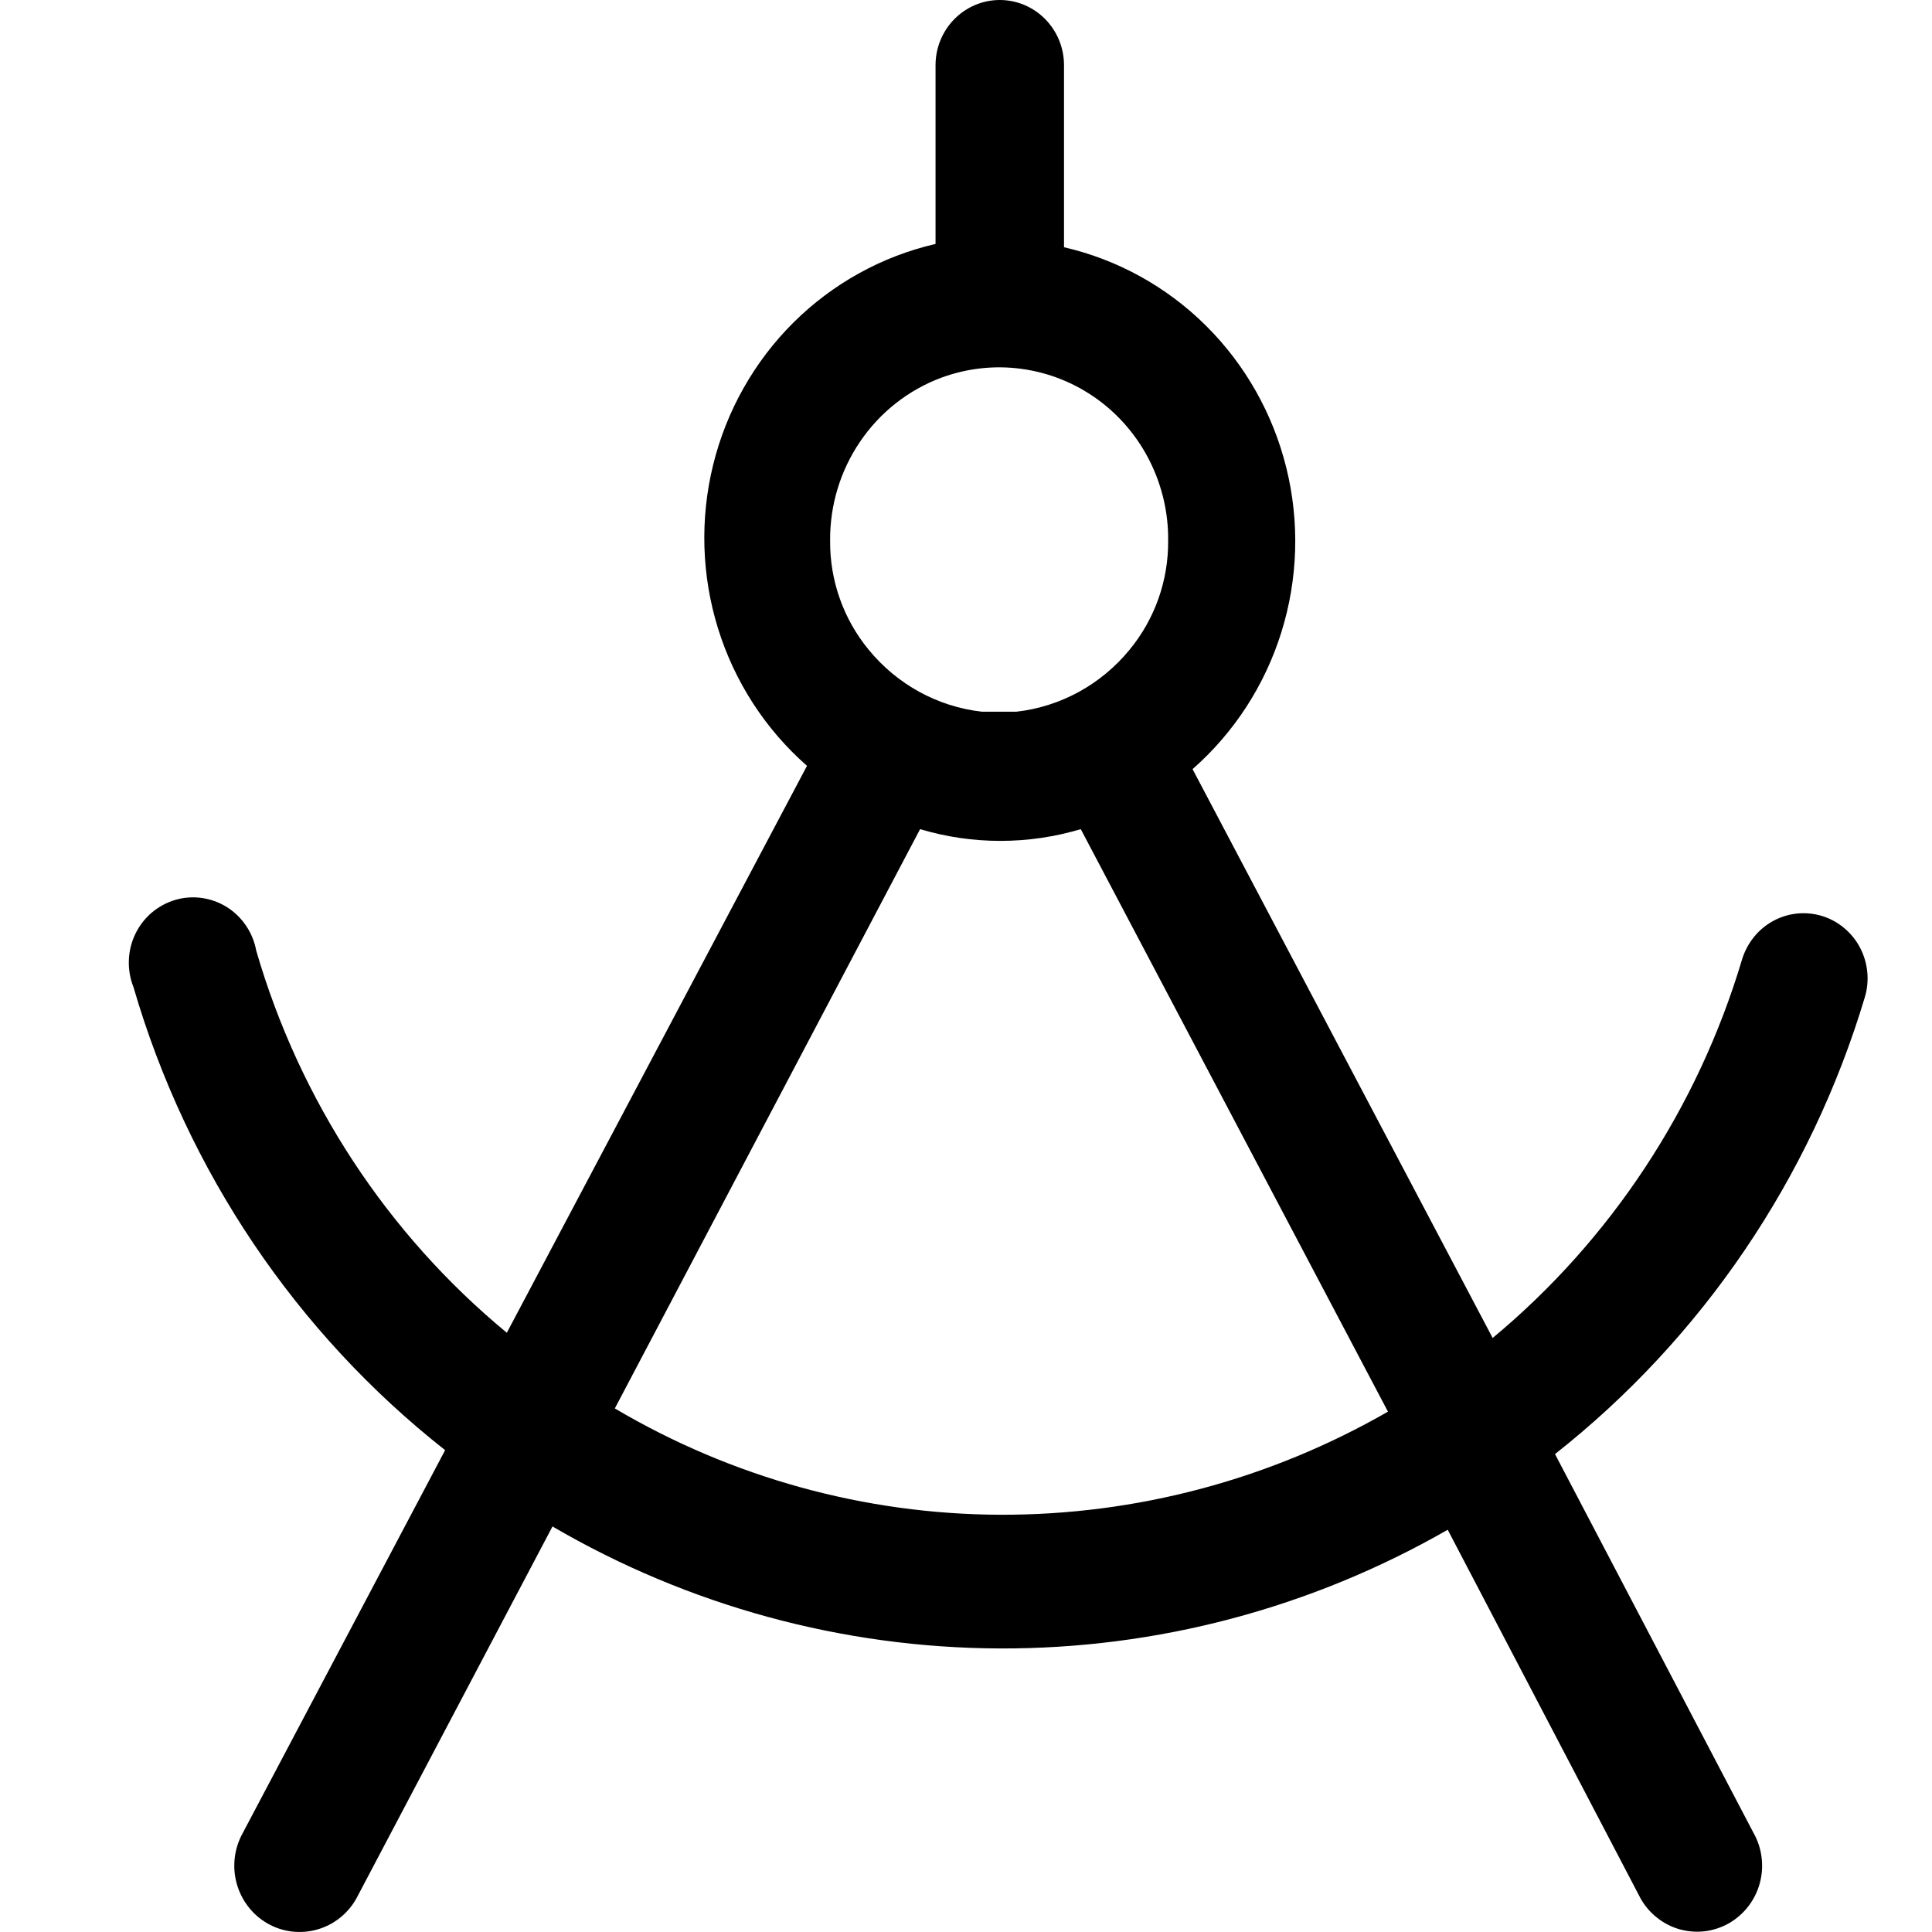
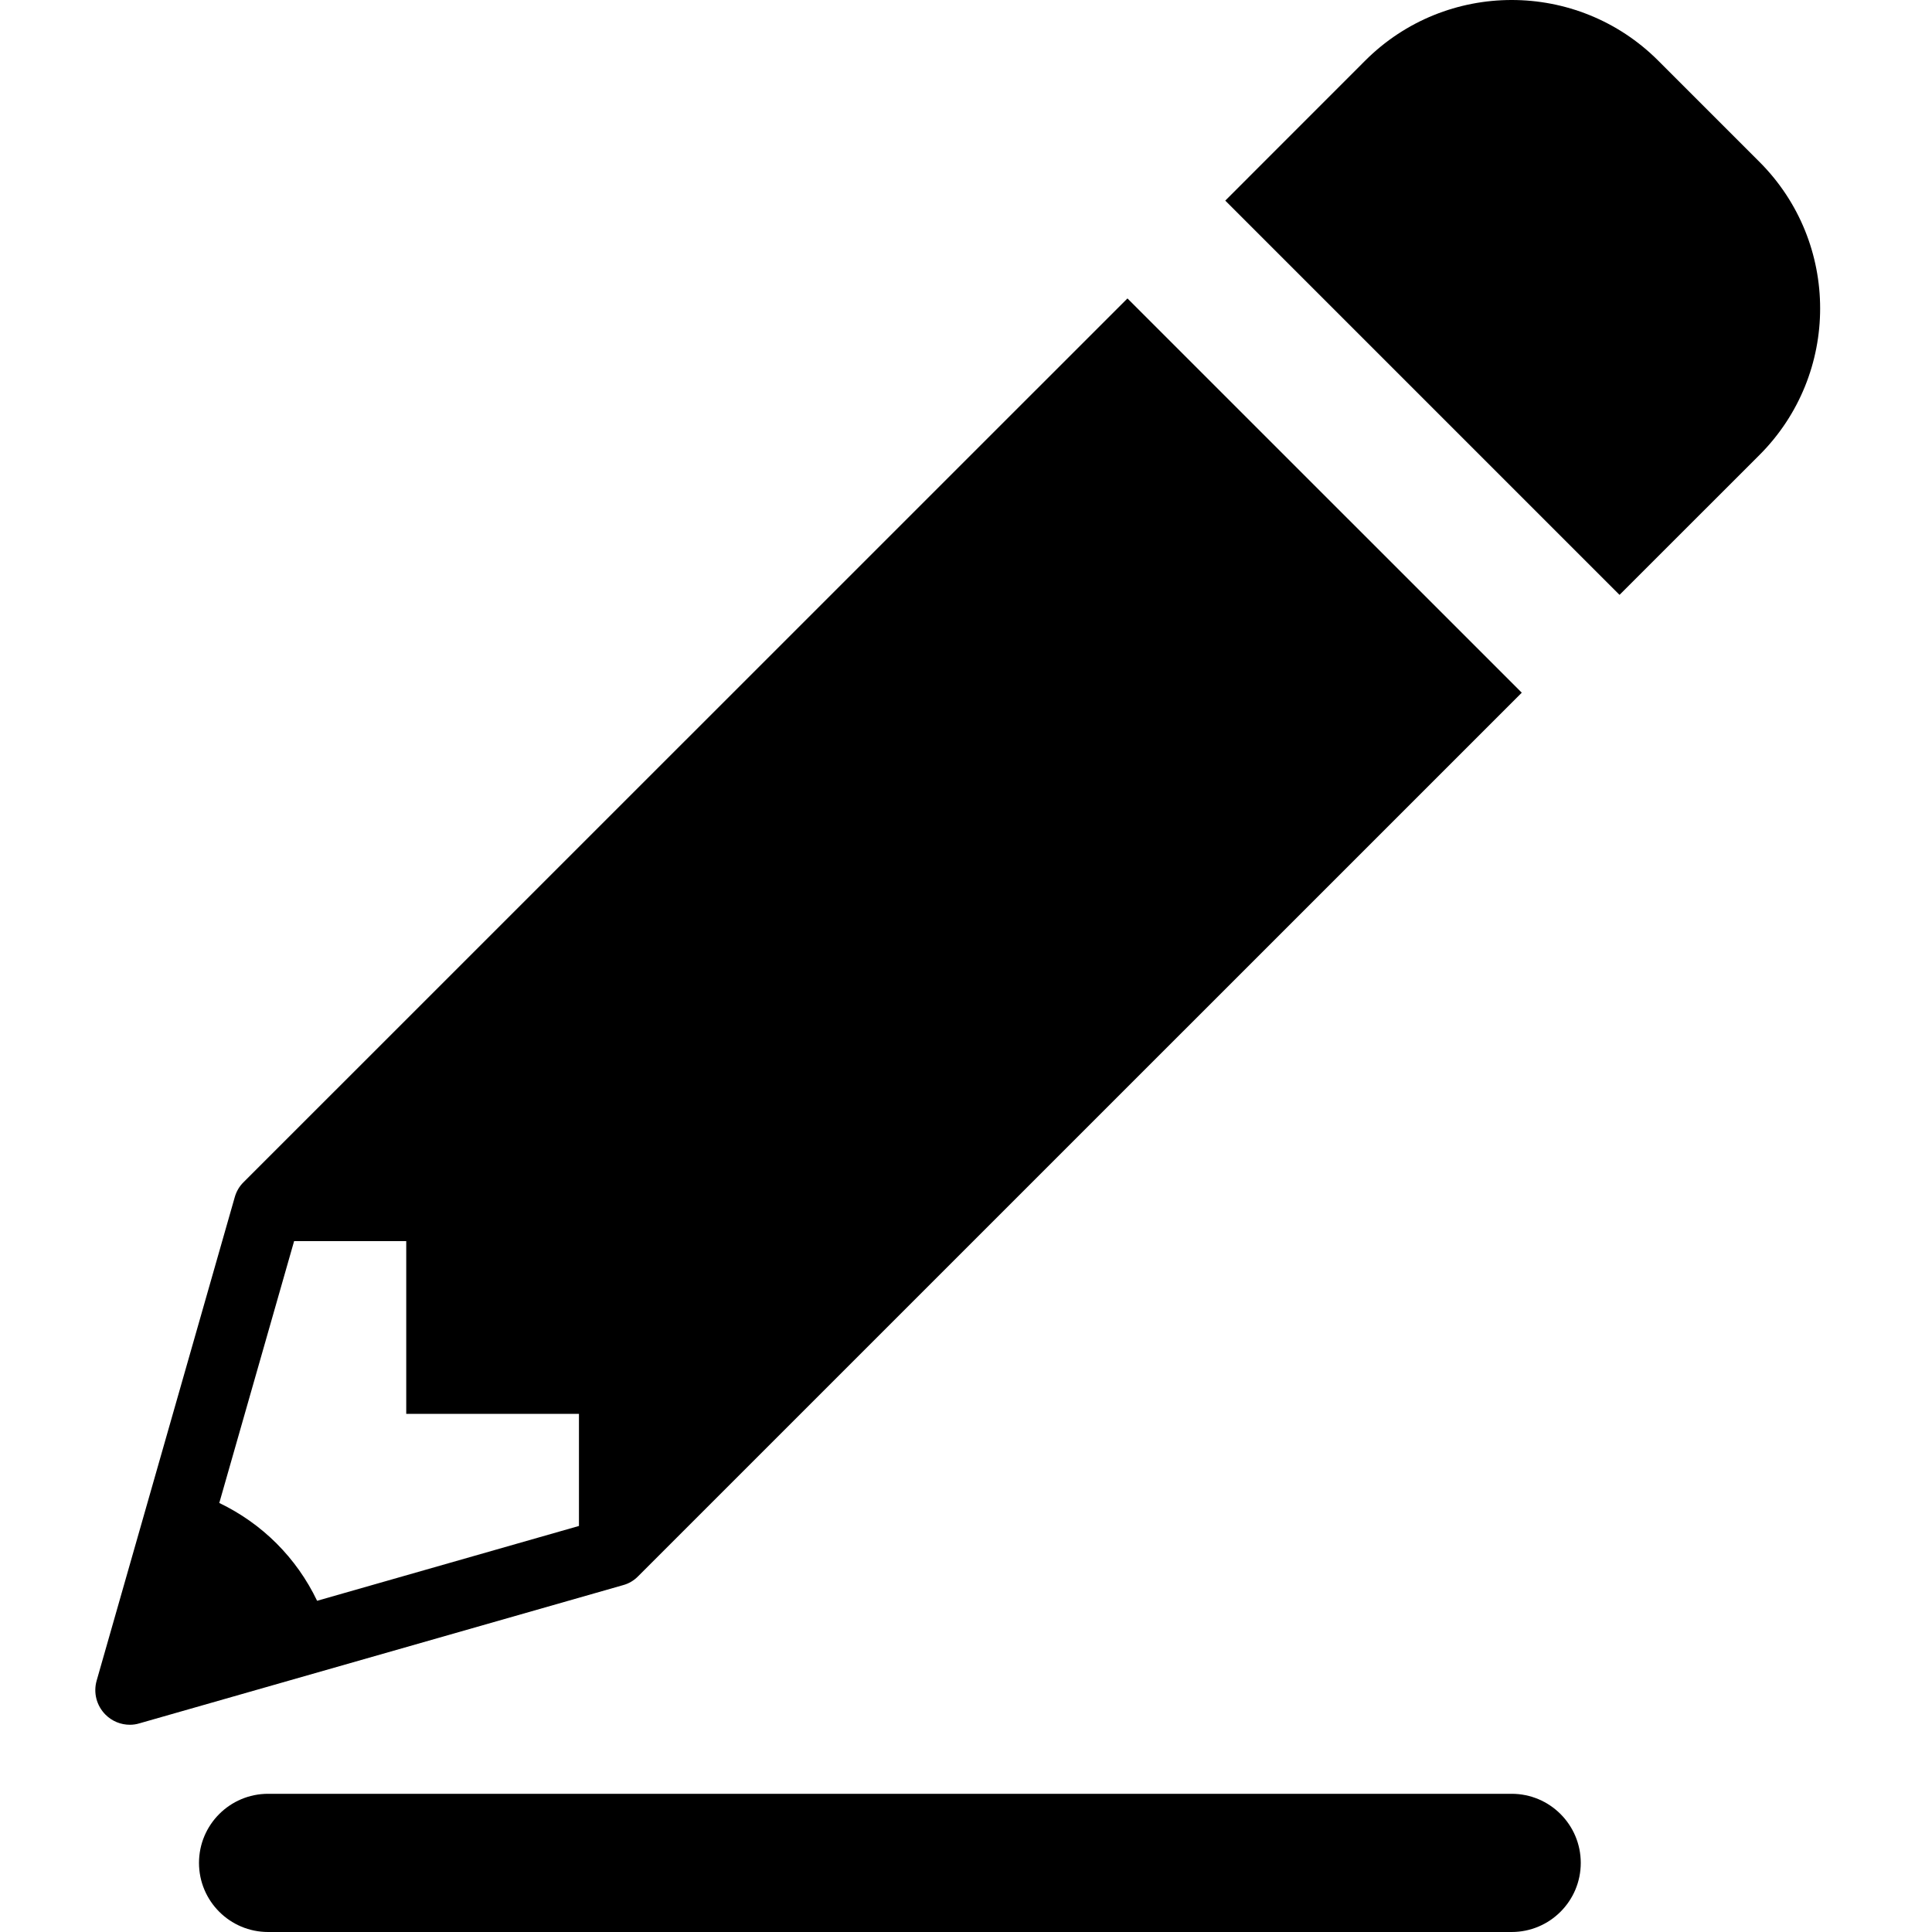
<svg xmlns="http://www.w3.org/2000/svg" width="30" height="30" viewBox="0 0 30 30" fill="none">
-   <path d="M28.956 15.488C28.995 15.36 29.008 15.226 28.995 15.093C28.982 14.96 28.944 14.832 28.882 14.714C28.82 14.596 28.735 14.492 28.633 14.408C28.531 14.323 28.414 14.26 28.288 14.222C28.035 14.146 27.763 14.175 27.531 14.302C27.3 14.429 27.127 14.645 27.05 14.9C26.362 17.205 25.014 19.25 23.178 20.776L18.518 11.943C19.163 11.377 19.641 10.64 19.898 9.814C20.155 8.989 20.182 8.108 19.975 7.268C19.768 6.428 19.336 5.663 18.727 5.058C18.117 4.452 17.354 4.031 16.522 3.839V1.013C16.522 0.744 16.417 0.487 16.23 0.297C16.043 0.107 15.789 0 15.524 0C15.26 0 15.006 0.107 14.819 0.297C14.632 0.487 14.527 0.744 14.527 1.013V3.788C13.695 3.98 12.932 4.402 12.322 5.007C11.713 5.612 11.28 6.378 11.074 7.217C10.867 8.057 10.894 8.939 11.151 9.764C11.408 10.589 11.886 11.326 12.531 11.892L7.87 20.695C6.012 19.161 4.655 17.091 3.978 14.759C3.953 14.62 3.898 14.488 3.819 14.372C3.74 14.255 3.638 14.157 3.519 14.083C3.4 14.009 3.267 13.962 3.129 13.943C2.991 13.924 2.851 13.935 2.717 13.975C2.583 14.015 2.46 14.083 2.353 14.174C2.247 14.265 2.161 14.378 2.1 14.505C2.039 14.633 2.005 14.771 2.001 14.913C1.996 15.054 2.02 15.195 2.072 15.326C2.903 18.179 4.596 20.695 6.912 22.518L3.769 28.464C3.637 28.702 3.603 28.983 3.675 29.246C3.747 29.509 3.919 29.733 4.153 29.867C4.387 30.001 4.664 30.035 4.924 29.962C5.183 29.889 5.403 29.715 5.535 29.477L8.579 23.703C10.692 24.936 13.085 25.588 15.523 25.597C17.96 25.606 20.358 24.971 22.48 23.754L25.474 29.477C25.539 29.594 25.627 29.697 25.732 29.779C25.836 29.862 25.956 29.923 26.084 29.959C26.212 29.994 26.345 30.004 26.477 29.988C26.608 29.971 26.736 29.928 26.851 29.862C26.966 29.795 27.067 29.706 27.149 29.6C27.23 29.494 27.291 29.372 27.326 29.242C27.361 29.113 27.371 28.977 27.354 28.844C27.338 28.71 27.296 28.581 27.23 28.464L24.146 22.579C26.433 20.776 28.113 18.299 28.956 15.488ZM14.616 5.865C15.015 5.718 15.443 5.67 15.864 5.728C16.285 5.785 16.685 5.945 17.032 6.194C17.378 6.443 17.66 6.774 17.852 7.157C18.045 7.541 18.144 7.967 18.139 8.397C18.144 9.015 17.931 9.615 17.54 10.089C17.099 10.628 16.47 10.973 15.784 11.051H15.245C14.559 10.973 13.93 10.628 13.489 10.089C13.098 9.615 12.885 9.015 12.89 8.397C12.885 7.846 13.049 7.307 13.358 6.854C13.667 6.4 14.107 6.055 14.616 5.865ZM15.534 23.521C13.43 23.514 11.365 22.944 9.547 21.87L14.287 12.875C15.101 13.118 15.967 13.118 16.782 12.875L21.552 21.92C19.717 22.975 17.643 23.527 15.534 23.521Z" fill="black" />
+   <g clip-path="url(#clip0)">
+     <path d="M9.906 24.479L23.63 10.756L17.507 4.634L3.783 18.356C3.717 18.42 3.671 18.5 3.646 18.587L1.501 26.096C1.447 26.284 1.499 26.485 1.637 26.624C1.739 26.727 1.876 26.782 2.017 26.782C2.066 26.782 2.116 26.775 2.165 26.76L9.675 24.614C9.761 24.591 9.842 24.544 9.906 24.479ZM8.99 23.695L4.924 24.857C4.604 24.189 4.073 23.659 3.405 23.338L4.567 19.272H6.308V21.954H8.99V23.695Z" fill="black" />
+     <path d="M27.321 2.514L25.749 0.942C24.493 -0.314 22.454 -0.314 21.198 0.942L19.026 3.115L25.148 9.237L27.321 7.065C28.577 5.808 28.577 3.77 27.321 2.514Z" fill="black" />
+     <path d="M23.473 27.854H4.163C3.57 27.854 3.09 28.335 3.09 28.927C3.09 29.519 3.57 30 4.163 30H23.473C24.066 30 24.546 29.519 24.546 28.927C24.546 28.335 24.066 27.854 23.473 27.854Z" fill="black" />
+   </g>
</svg>
